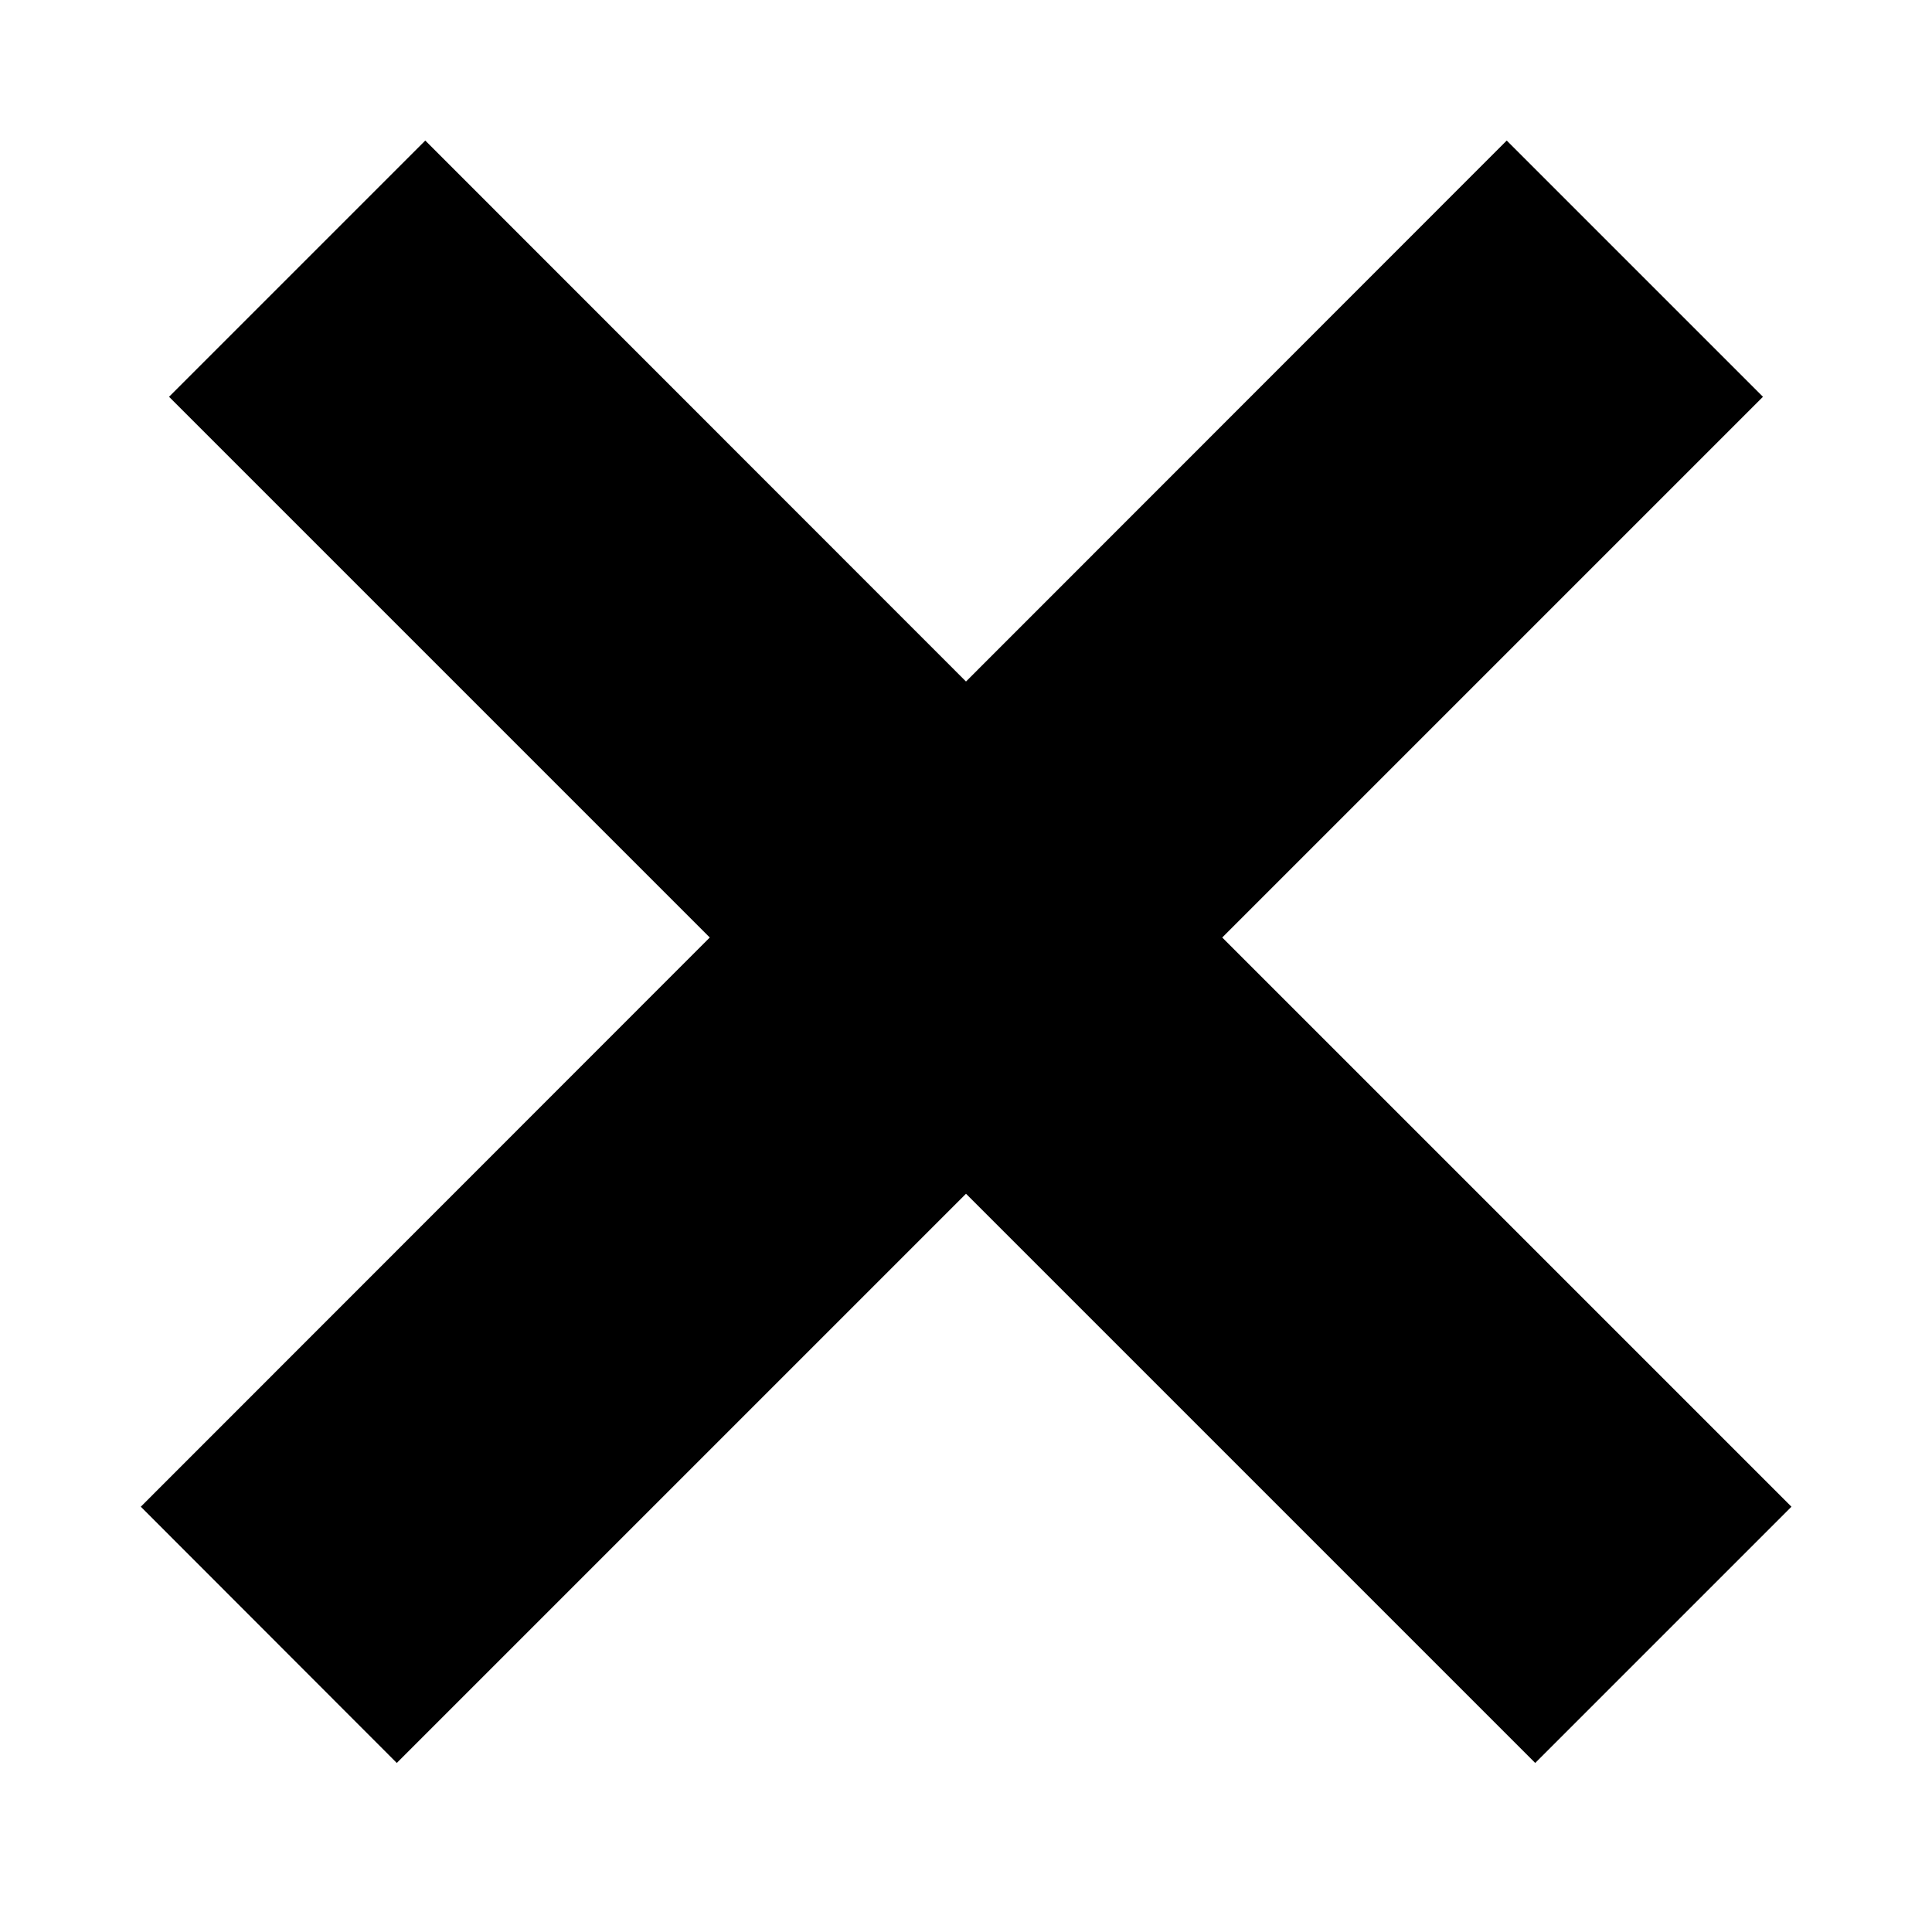
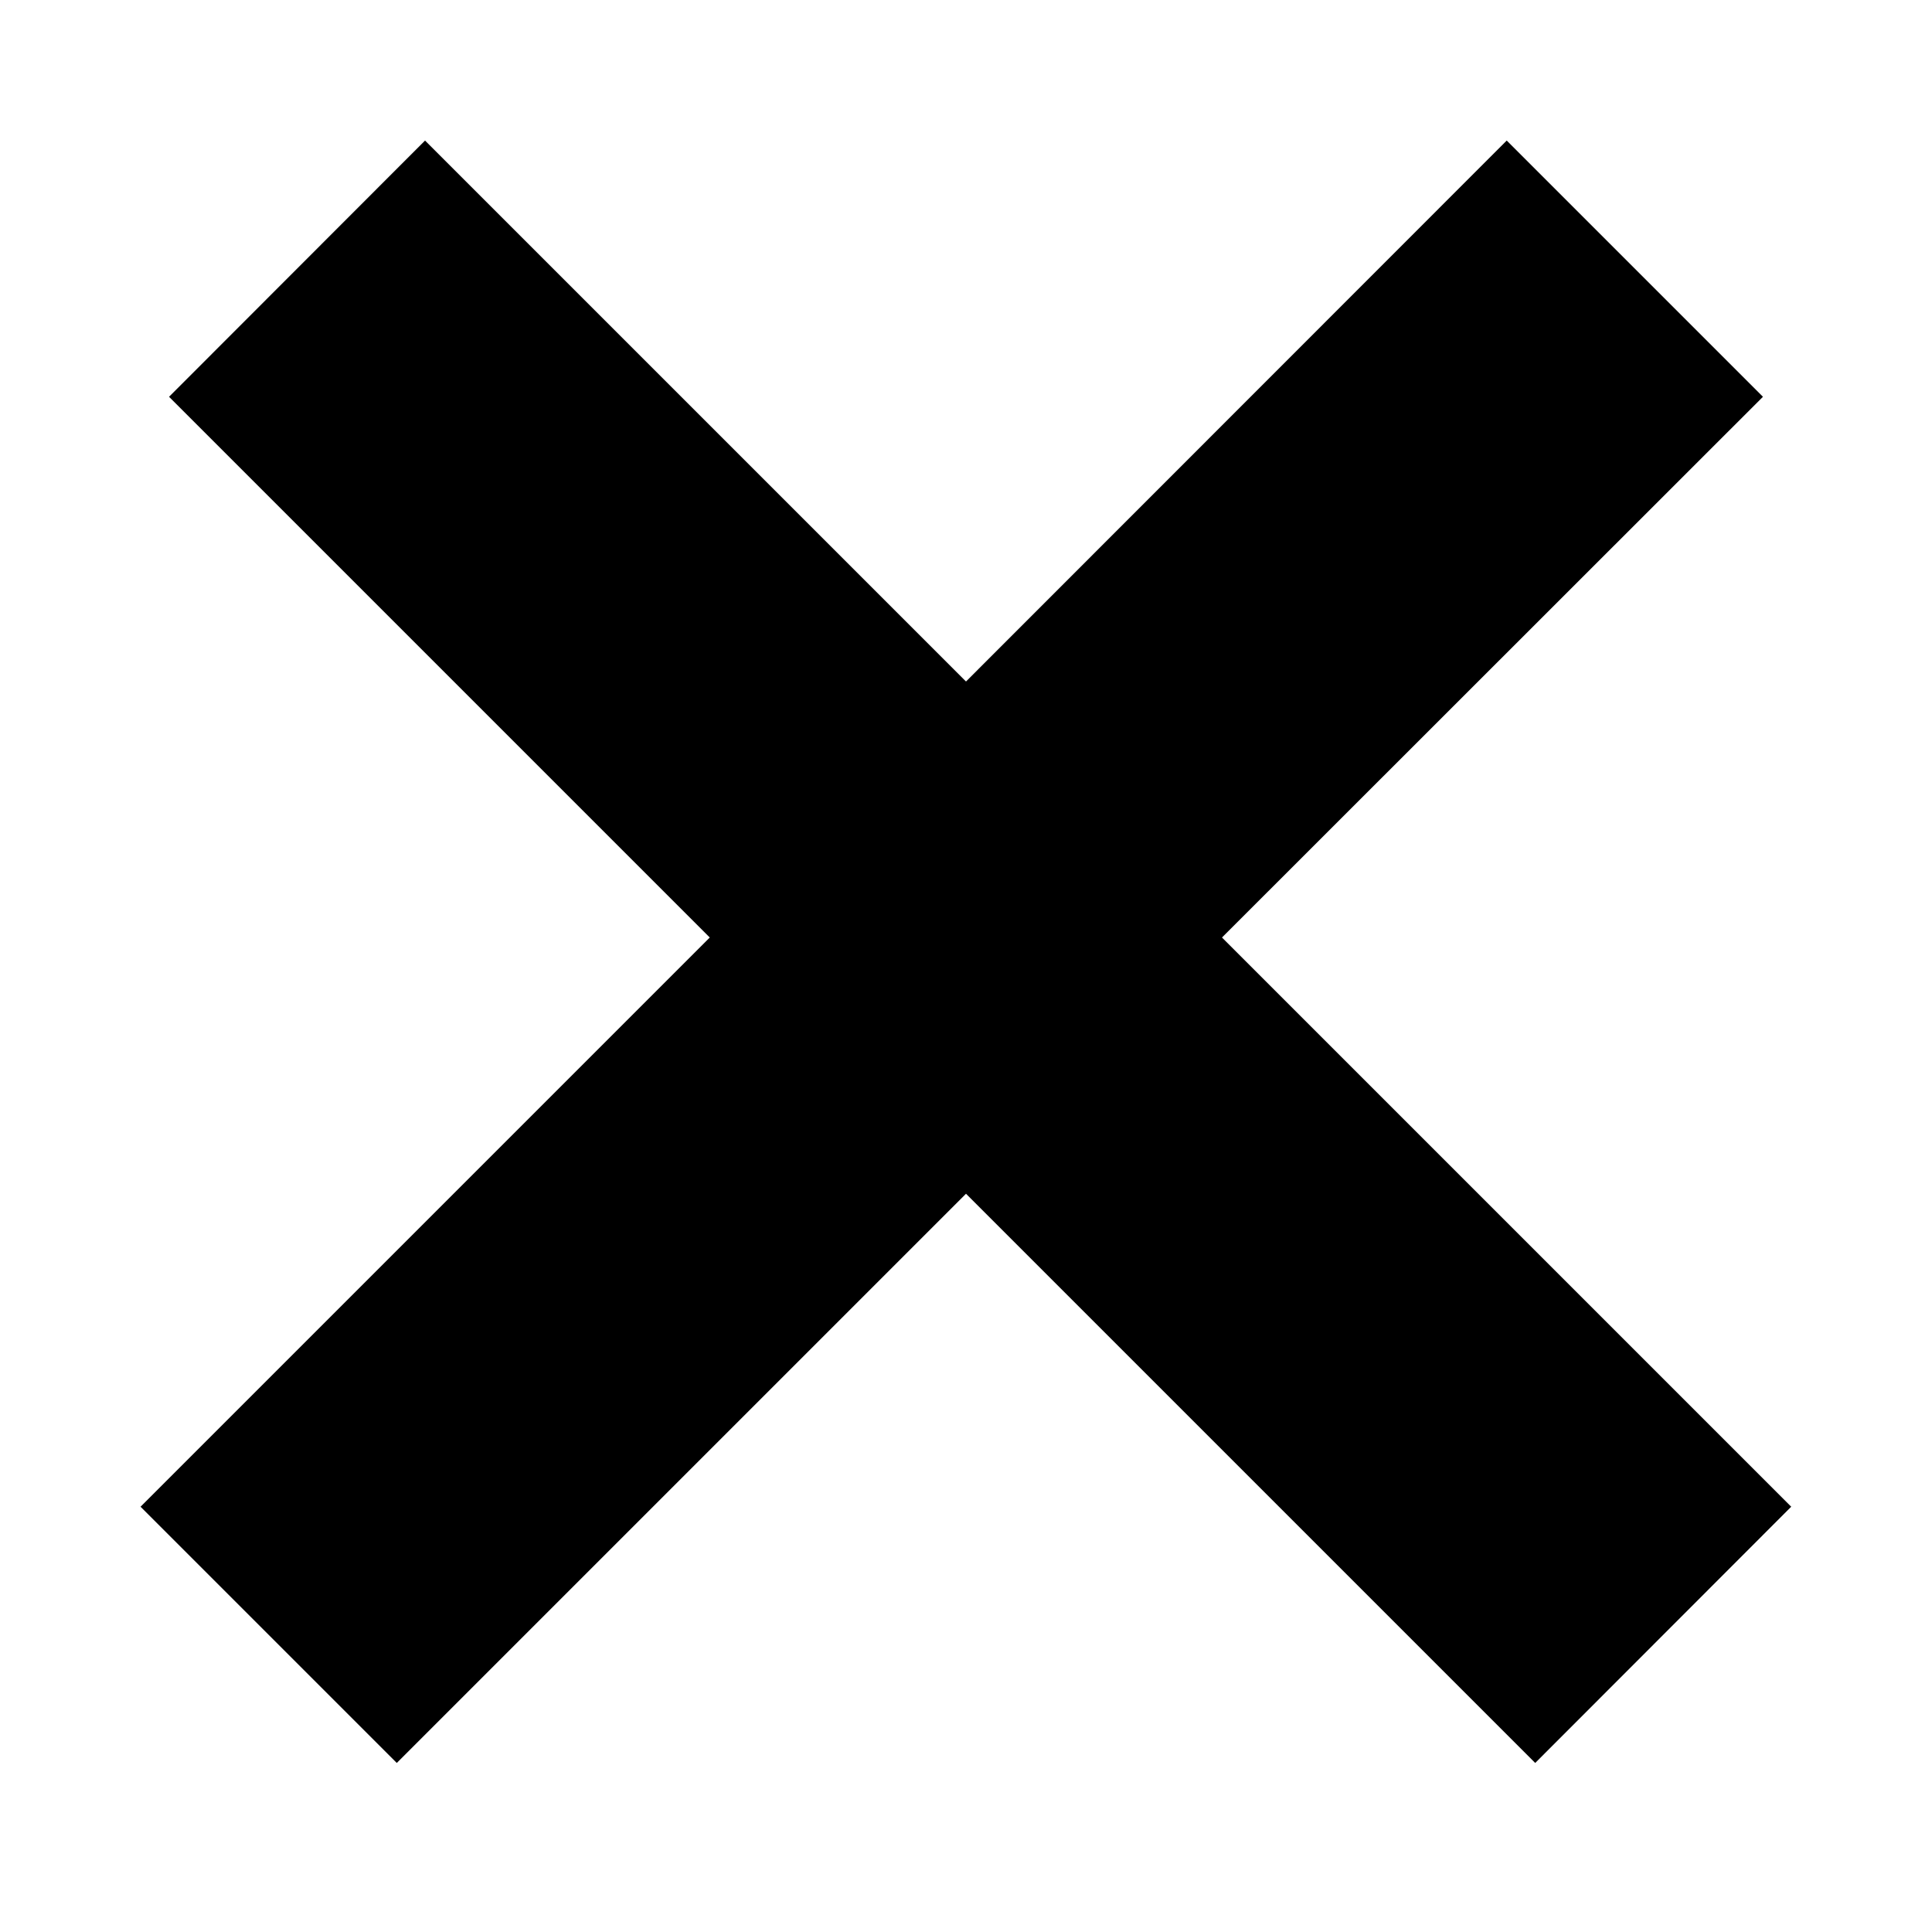
<svg xmlns="http://www.w3.org/2000/svg" width="8" height="8" viewBox="0 0 8 8" fill="none">
-   <path fill-rule="evenodd" clip-rule="evenodd" d="M5.061 3.882L7.3 1.643L6.239 0.582L4 2.822L1.761 0.582L0.7 1.643L2.939 3.882L0.583 6.239L1.643 7.3L4 4.943L6.357 7.3L7.418 6.239L5.061 3.882Z" fill="black" />
+   <path fill-rule="evenodd" clip-rule="evenodd" d="M5.06 3.882L7.3 1.643L6.239 0.582L4 2.822L1.76 0.582L0.7 1.643L2.939 3.882L0.582 6.239L1.643 7.3L4 4.943L6.357 7.3L7.417 6.239L5.06 3.882Z" fill="black" />
</svg>
